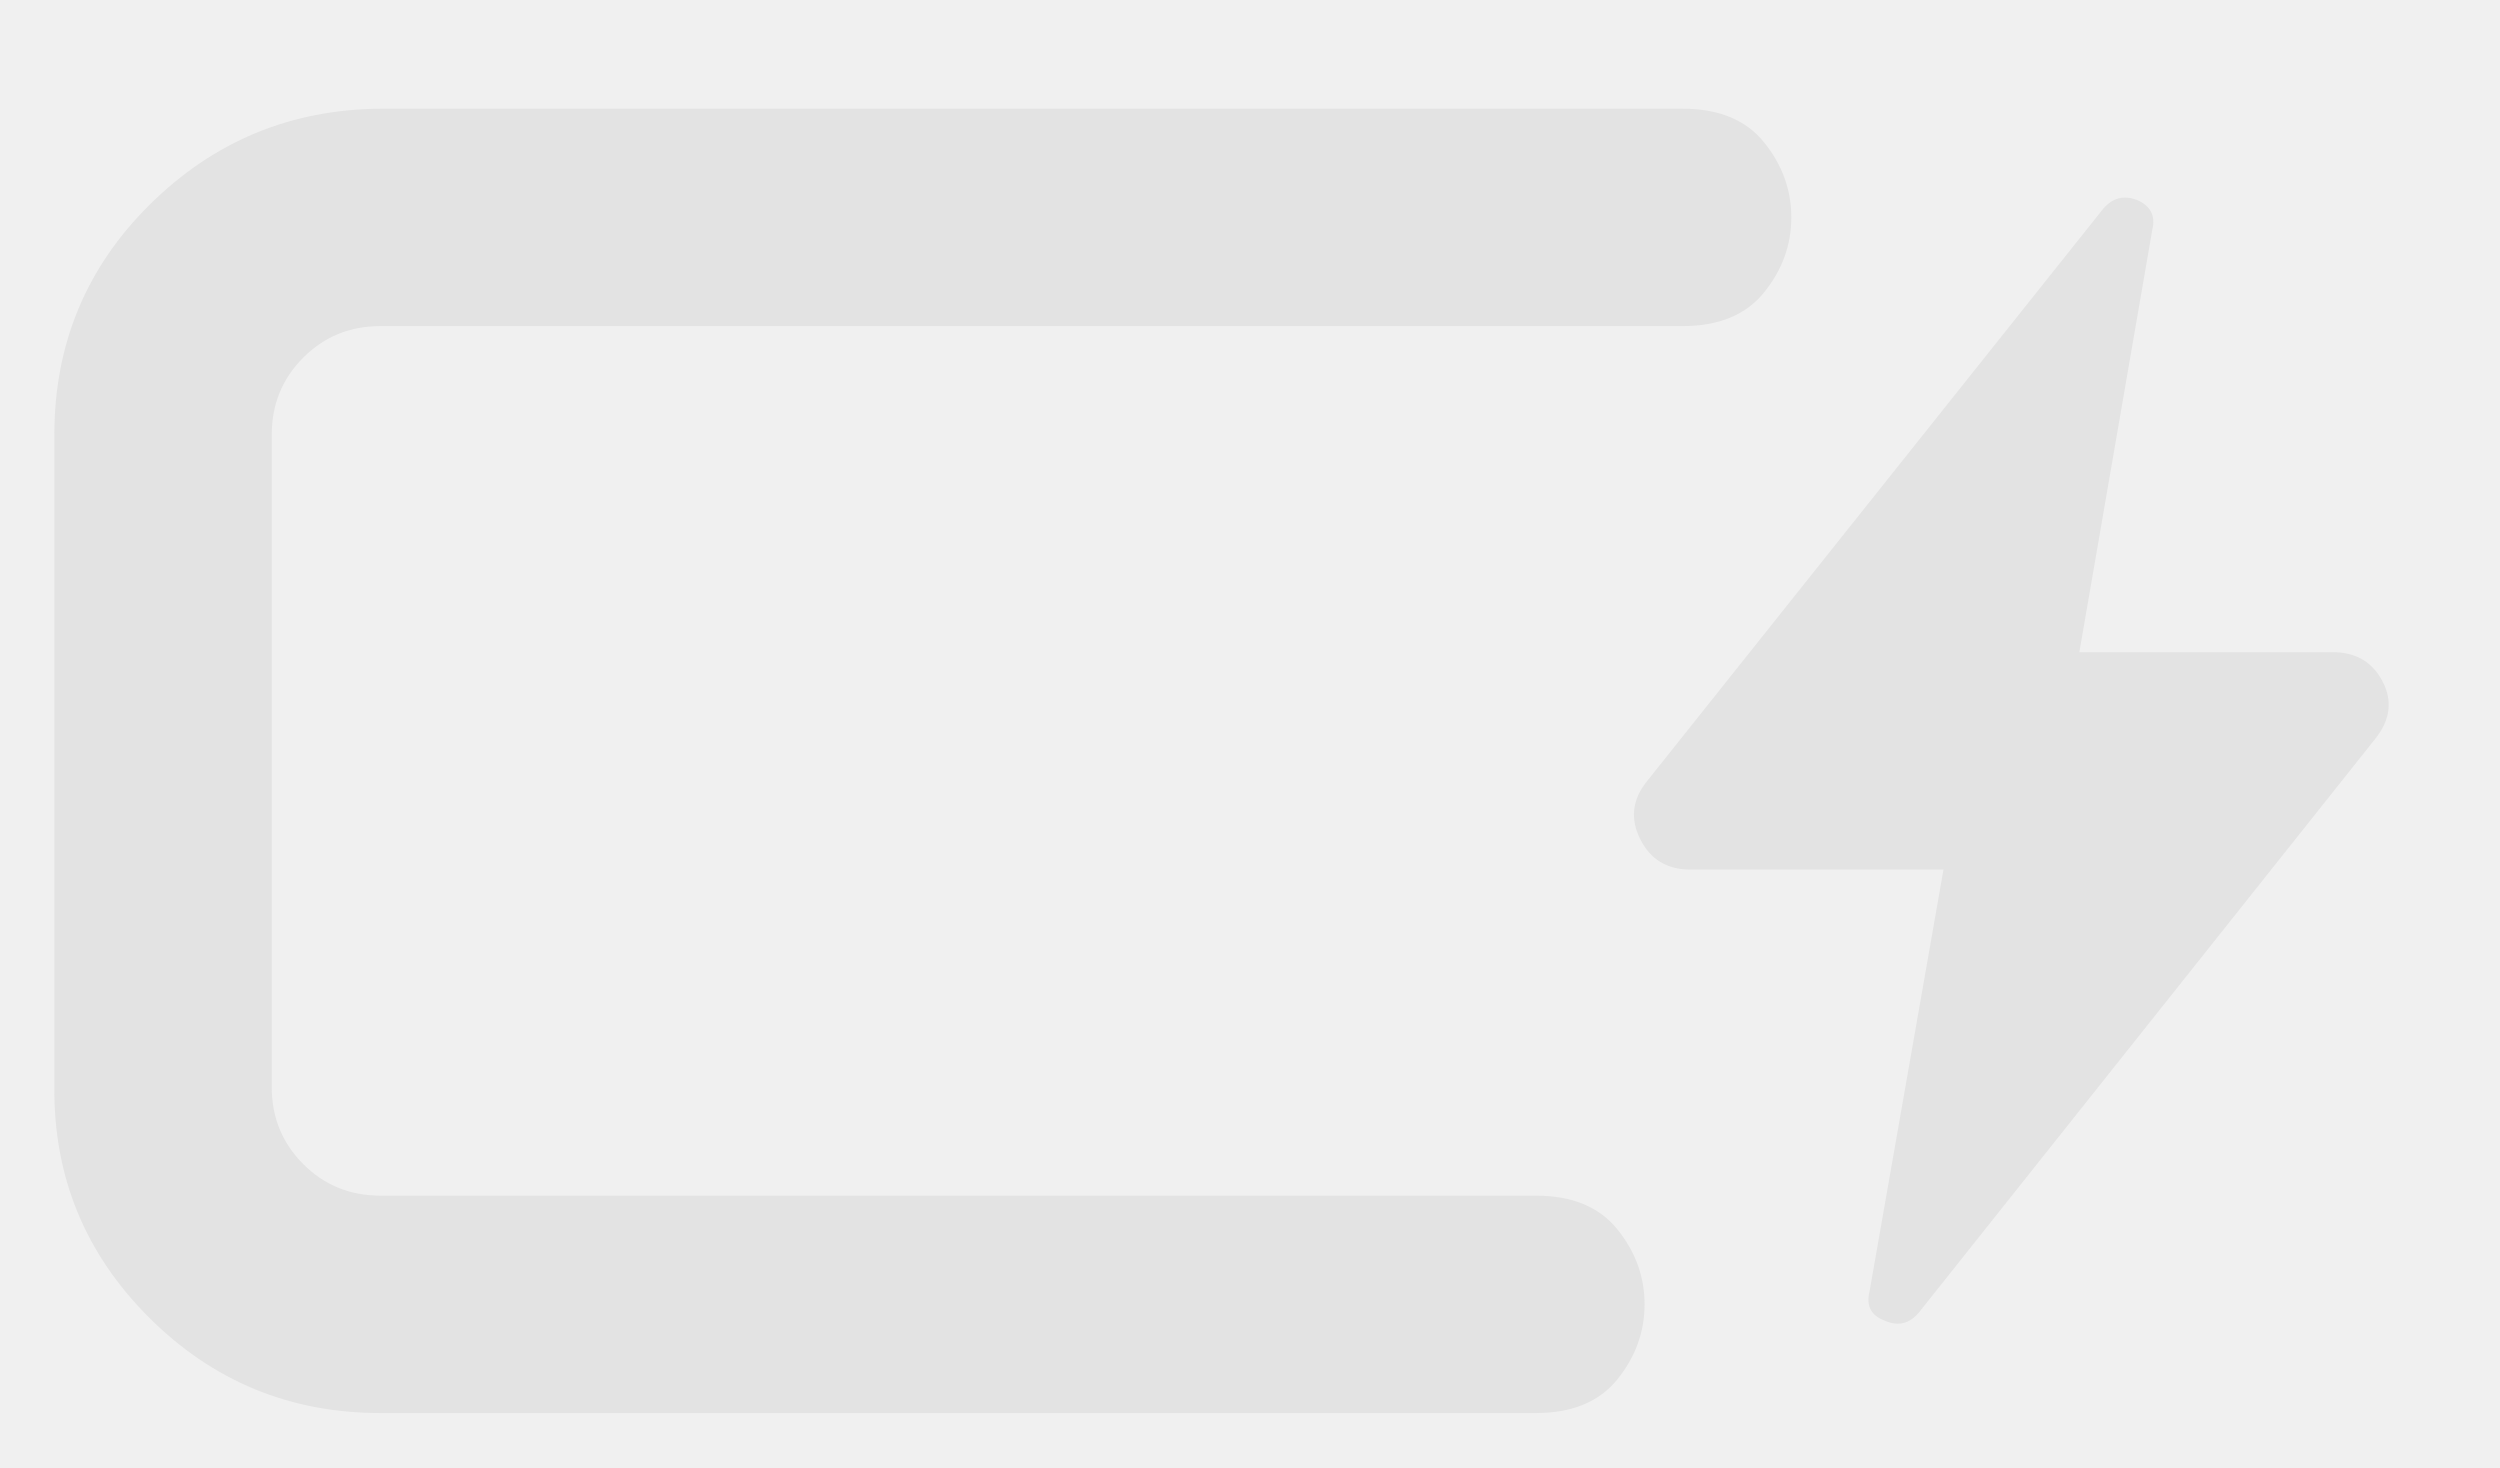
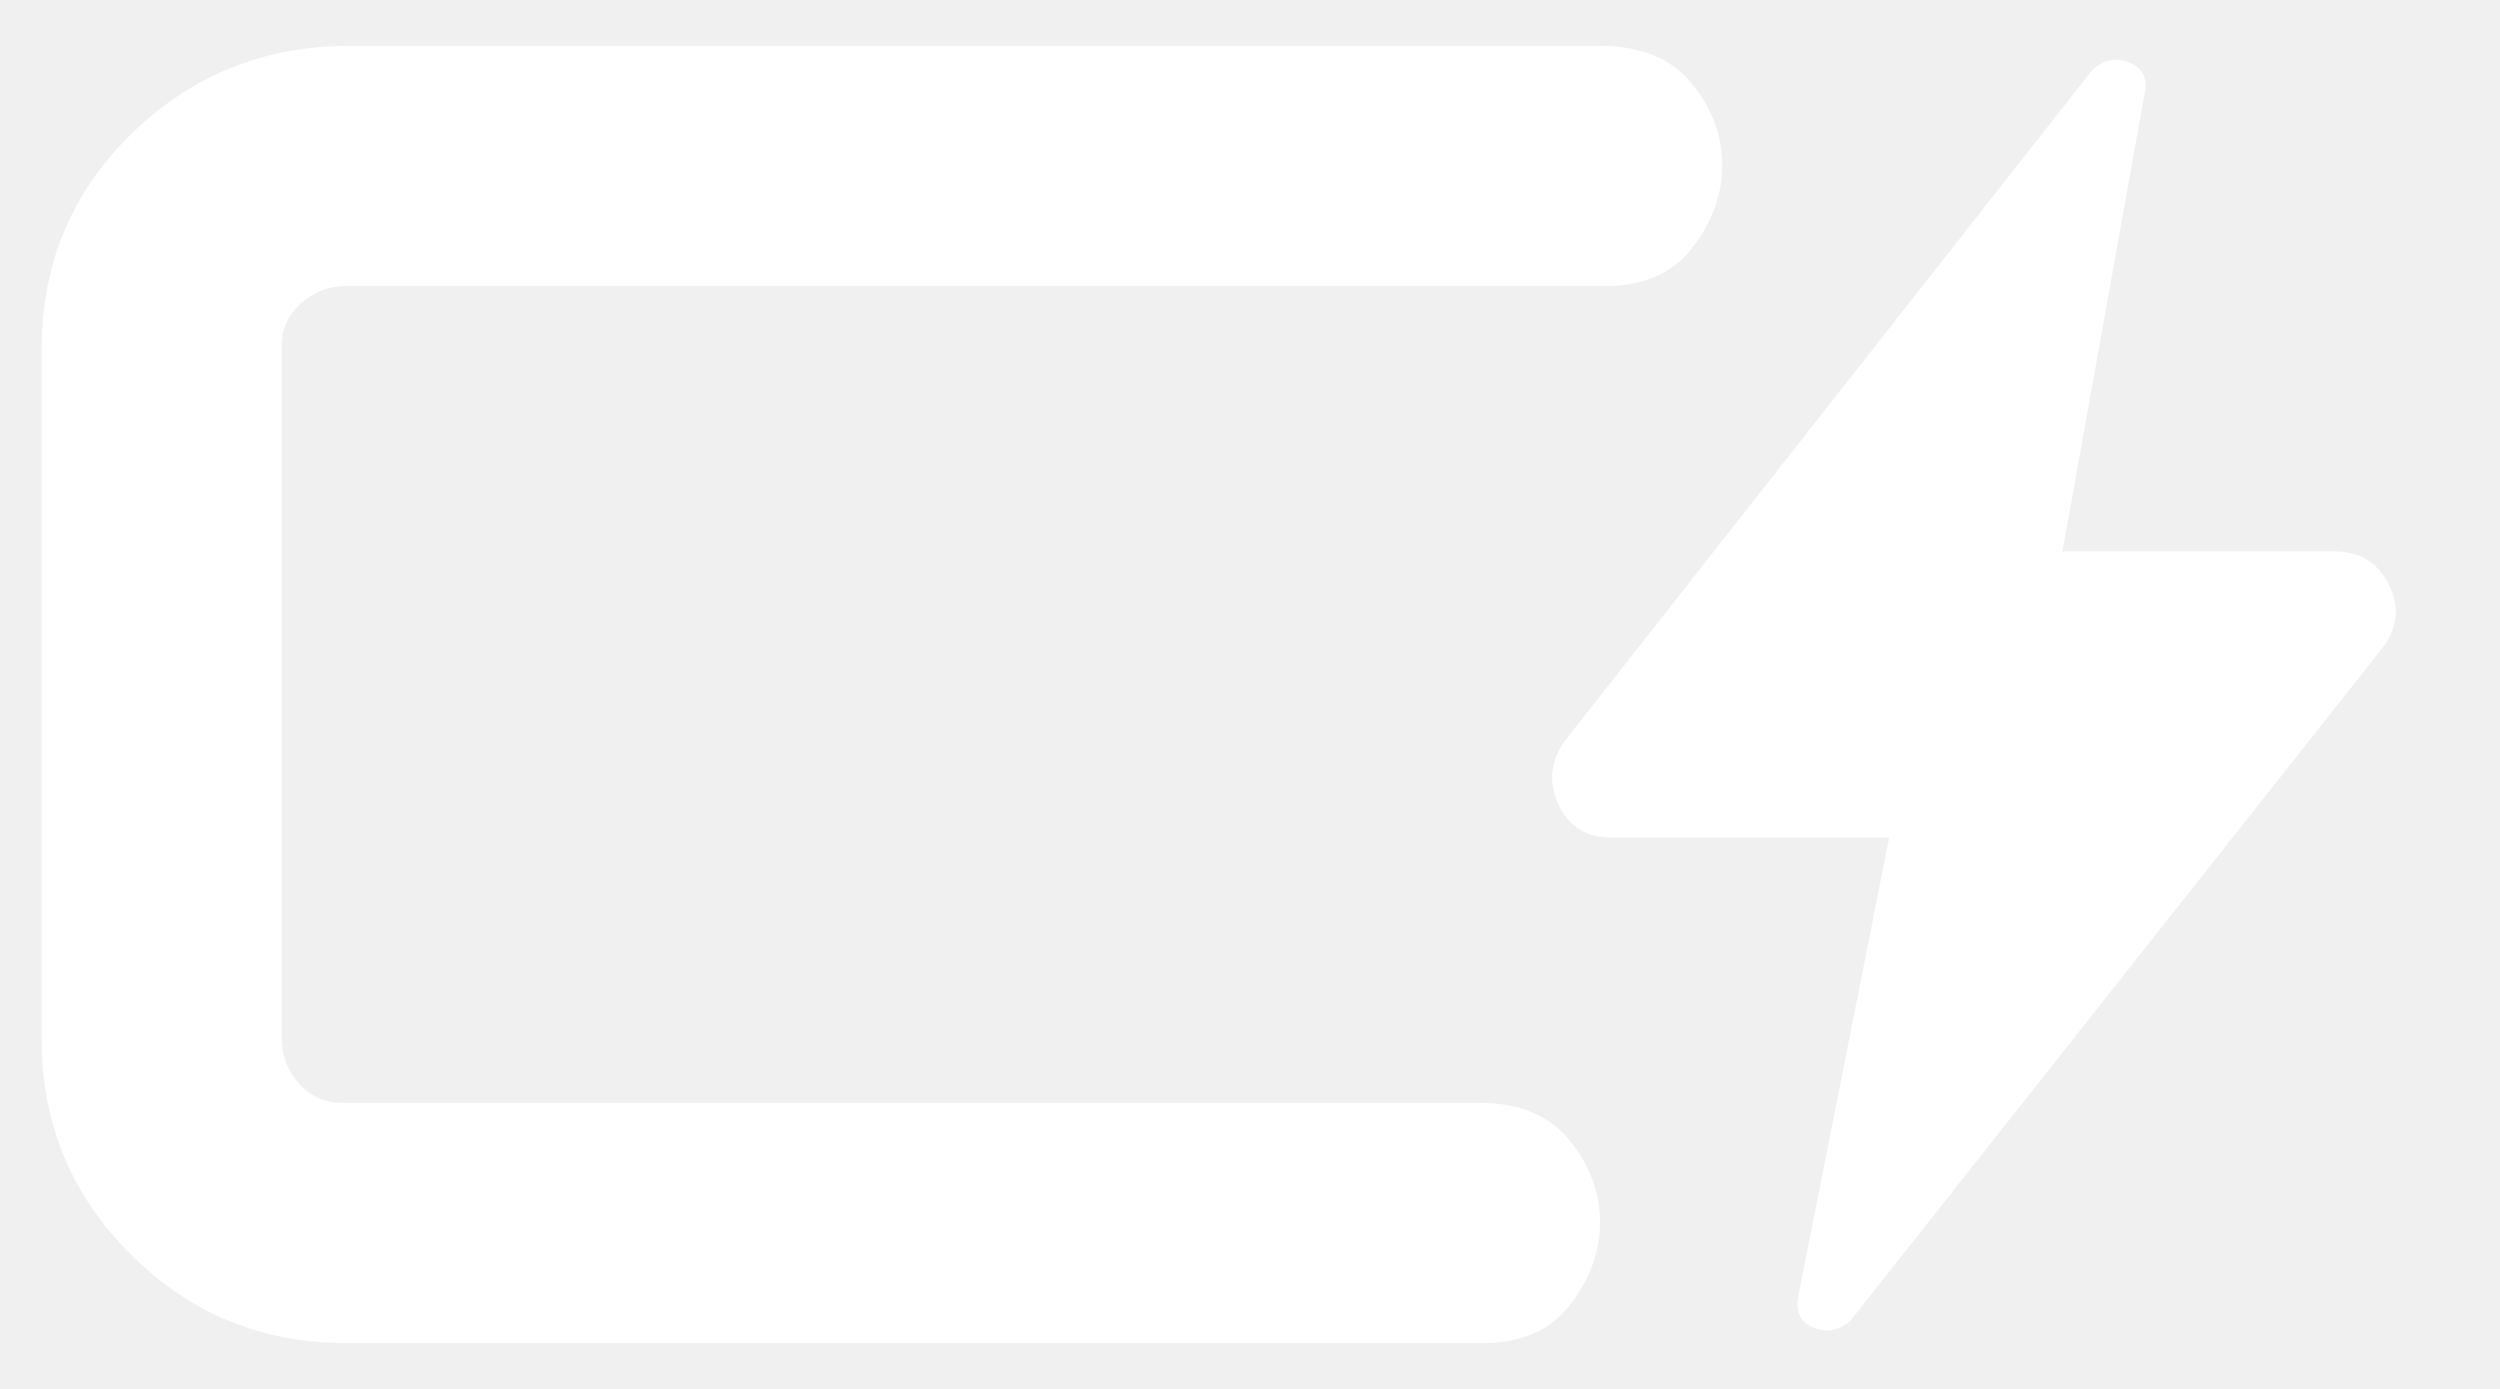
- <svg xmlns="http://www.w3.org/2000/svg" viewBox="0.5 5.0 23.0 13.5" height="13.5" width="23.0" fill="#e3e3e3">
-   <path d="M4,18q-1.25,0-2.13-0.88T1,15V9Q1,7.75 1.88,6.88T4,6H15.98q0.5,0 0.75,0.31T16.98,7T16.73,7.69T15.98,8H4Q3.58,8 3.29,8.29T3,9v6q0,0.42 0.29,0.71T4,16H14.63q0.5,0 0.75,0.31T15.63,17t-0.25,0.69T14.63,18H4ZM3,16q0,0 0-0.29T3,15V9Q3,8.57 3,8.29T3,8v5.38q0,0.5 0,1.06T3,15v1Zm15.38-3H16.05q-0.32,0-0.46-0.28t0.06-0.53l4.2-5.27q0.13-0.15 0.31-0.08q0.19,0.08 0.14,0.28L19.63,11h2.33q0.32,0 0.46,0.27T22.35,11.8l-4.2,5.28q-0.13,0.15-0.31,0.07q-0.19-0.07-0.14-0.27L18.38,13Z" />
+ <svg xmlns="http://www.w3.org/2000/svg" viewBox="1.5 5.0 18.0 10.0" width="18.0" height="10.0" fill="#ffffff">
+   <path d="M3.99,14.67q-0.91,0-1.55-0.64T1.8,12.49V7.51q0-0.91 0.64-1.54T3.99,5.33h9.03q0.44,0 0.66,0.27t0.22,0.59t-0.22,0.6T13.02,7.06H3.99q-0.19,0-0.33,0.13T3.53,7.51v4.97q0,0.19 0.13,0.33t0.33,0.13h8.16q0.43,0 0.65,0.27t0.22,0.59T12.8,14.4t-0.65,0.27H3.99ZM3.53,12.94q0,0 0-0.13t0-0.32V7.52q0-0.19 0-0.33t0-0.13v4.08q0,0.43 0,0.91t0,0.48v0.41ZM15.1,11.03H13.1q-0.27,0-0.38-0.24t0.05-0.46l3.79-4.82q0.12-0.12 0.27-0.06t0.11,0.23L16.35,8.97h1.96q0.27,0 0.39,0.24T18.65,9.67L14.83,14.5q-0.12,0.12-0.27,0.06t-0.11-0.24l0.65-3.28Z" />
</svg>
